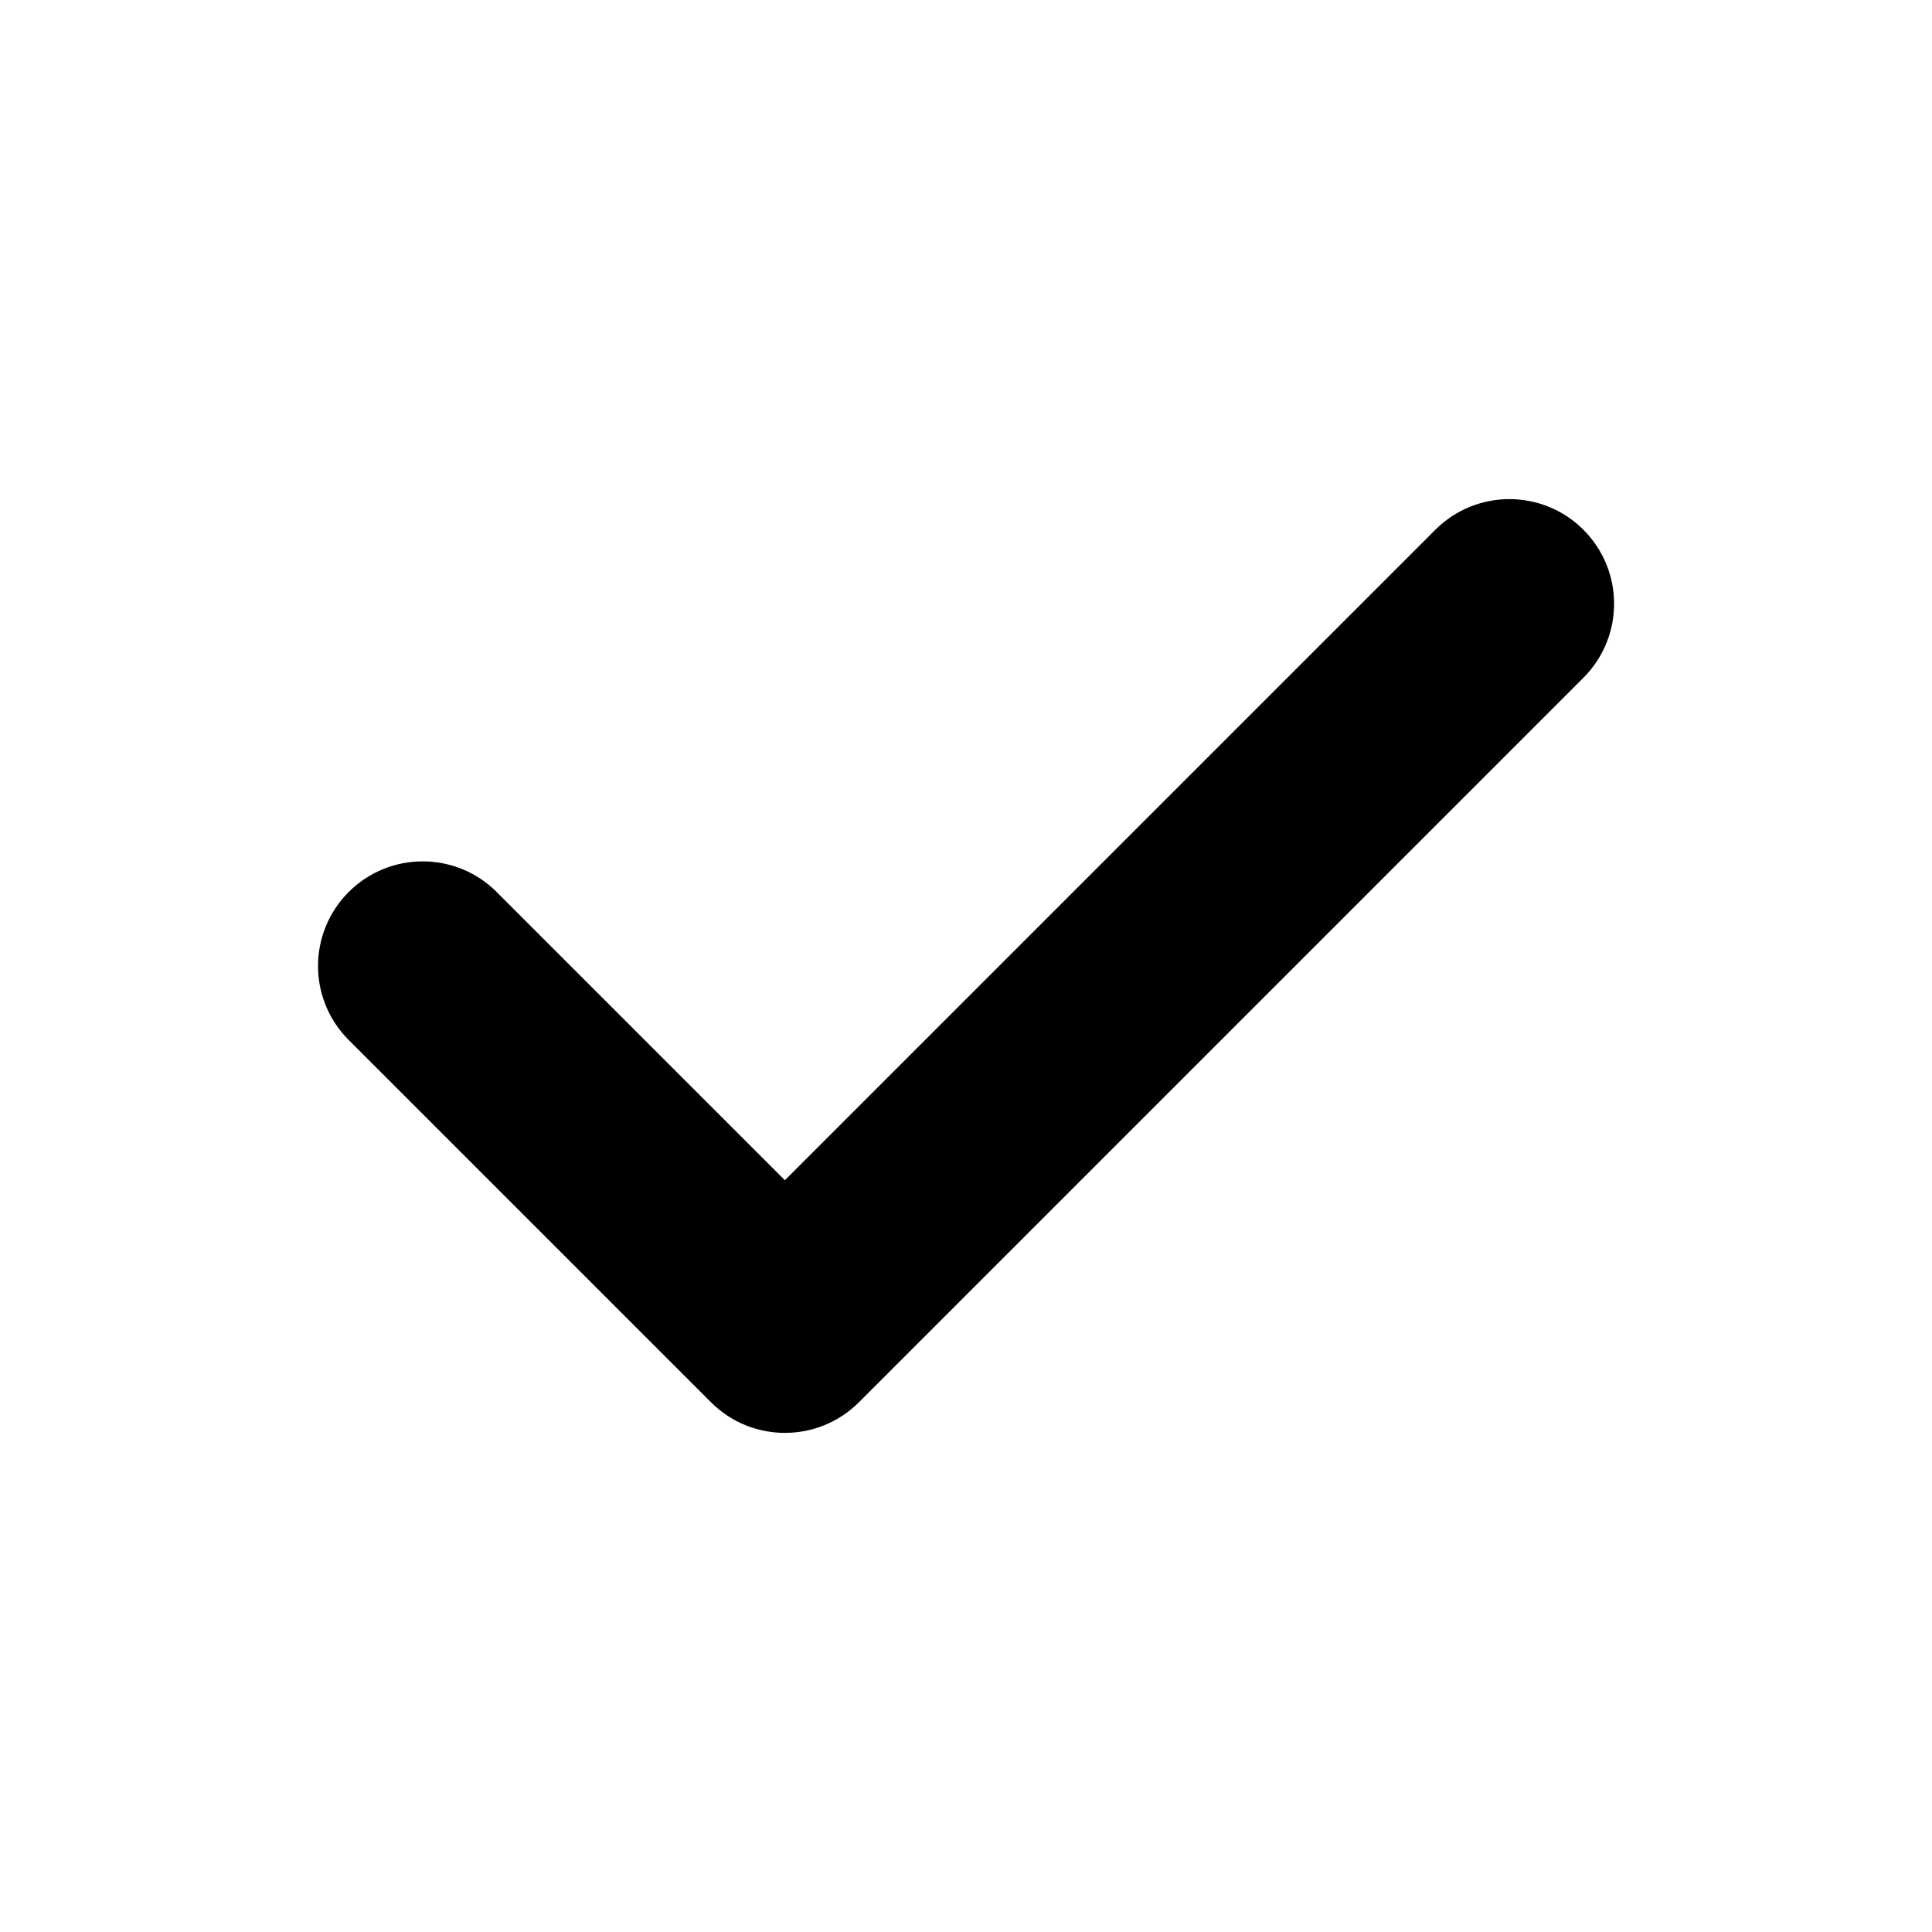
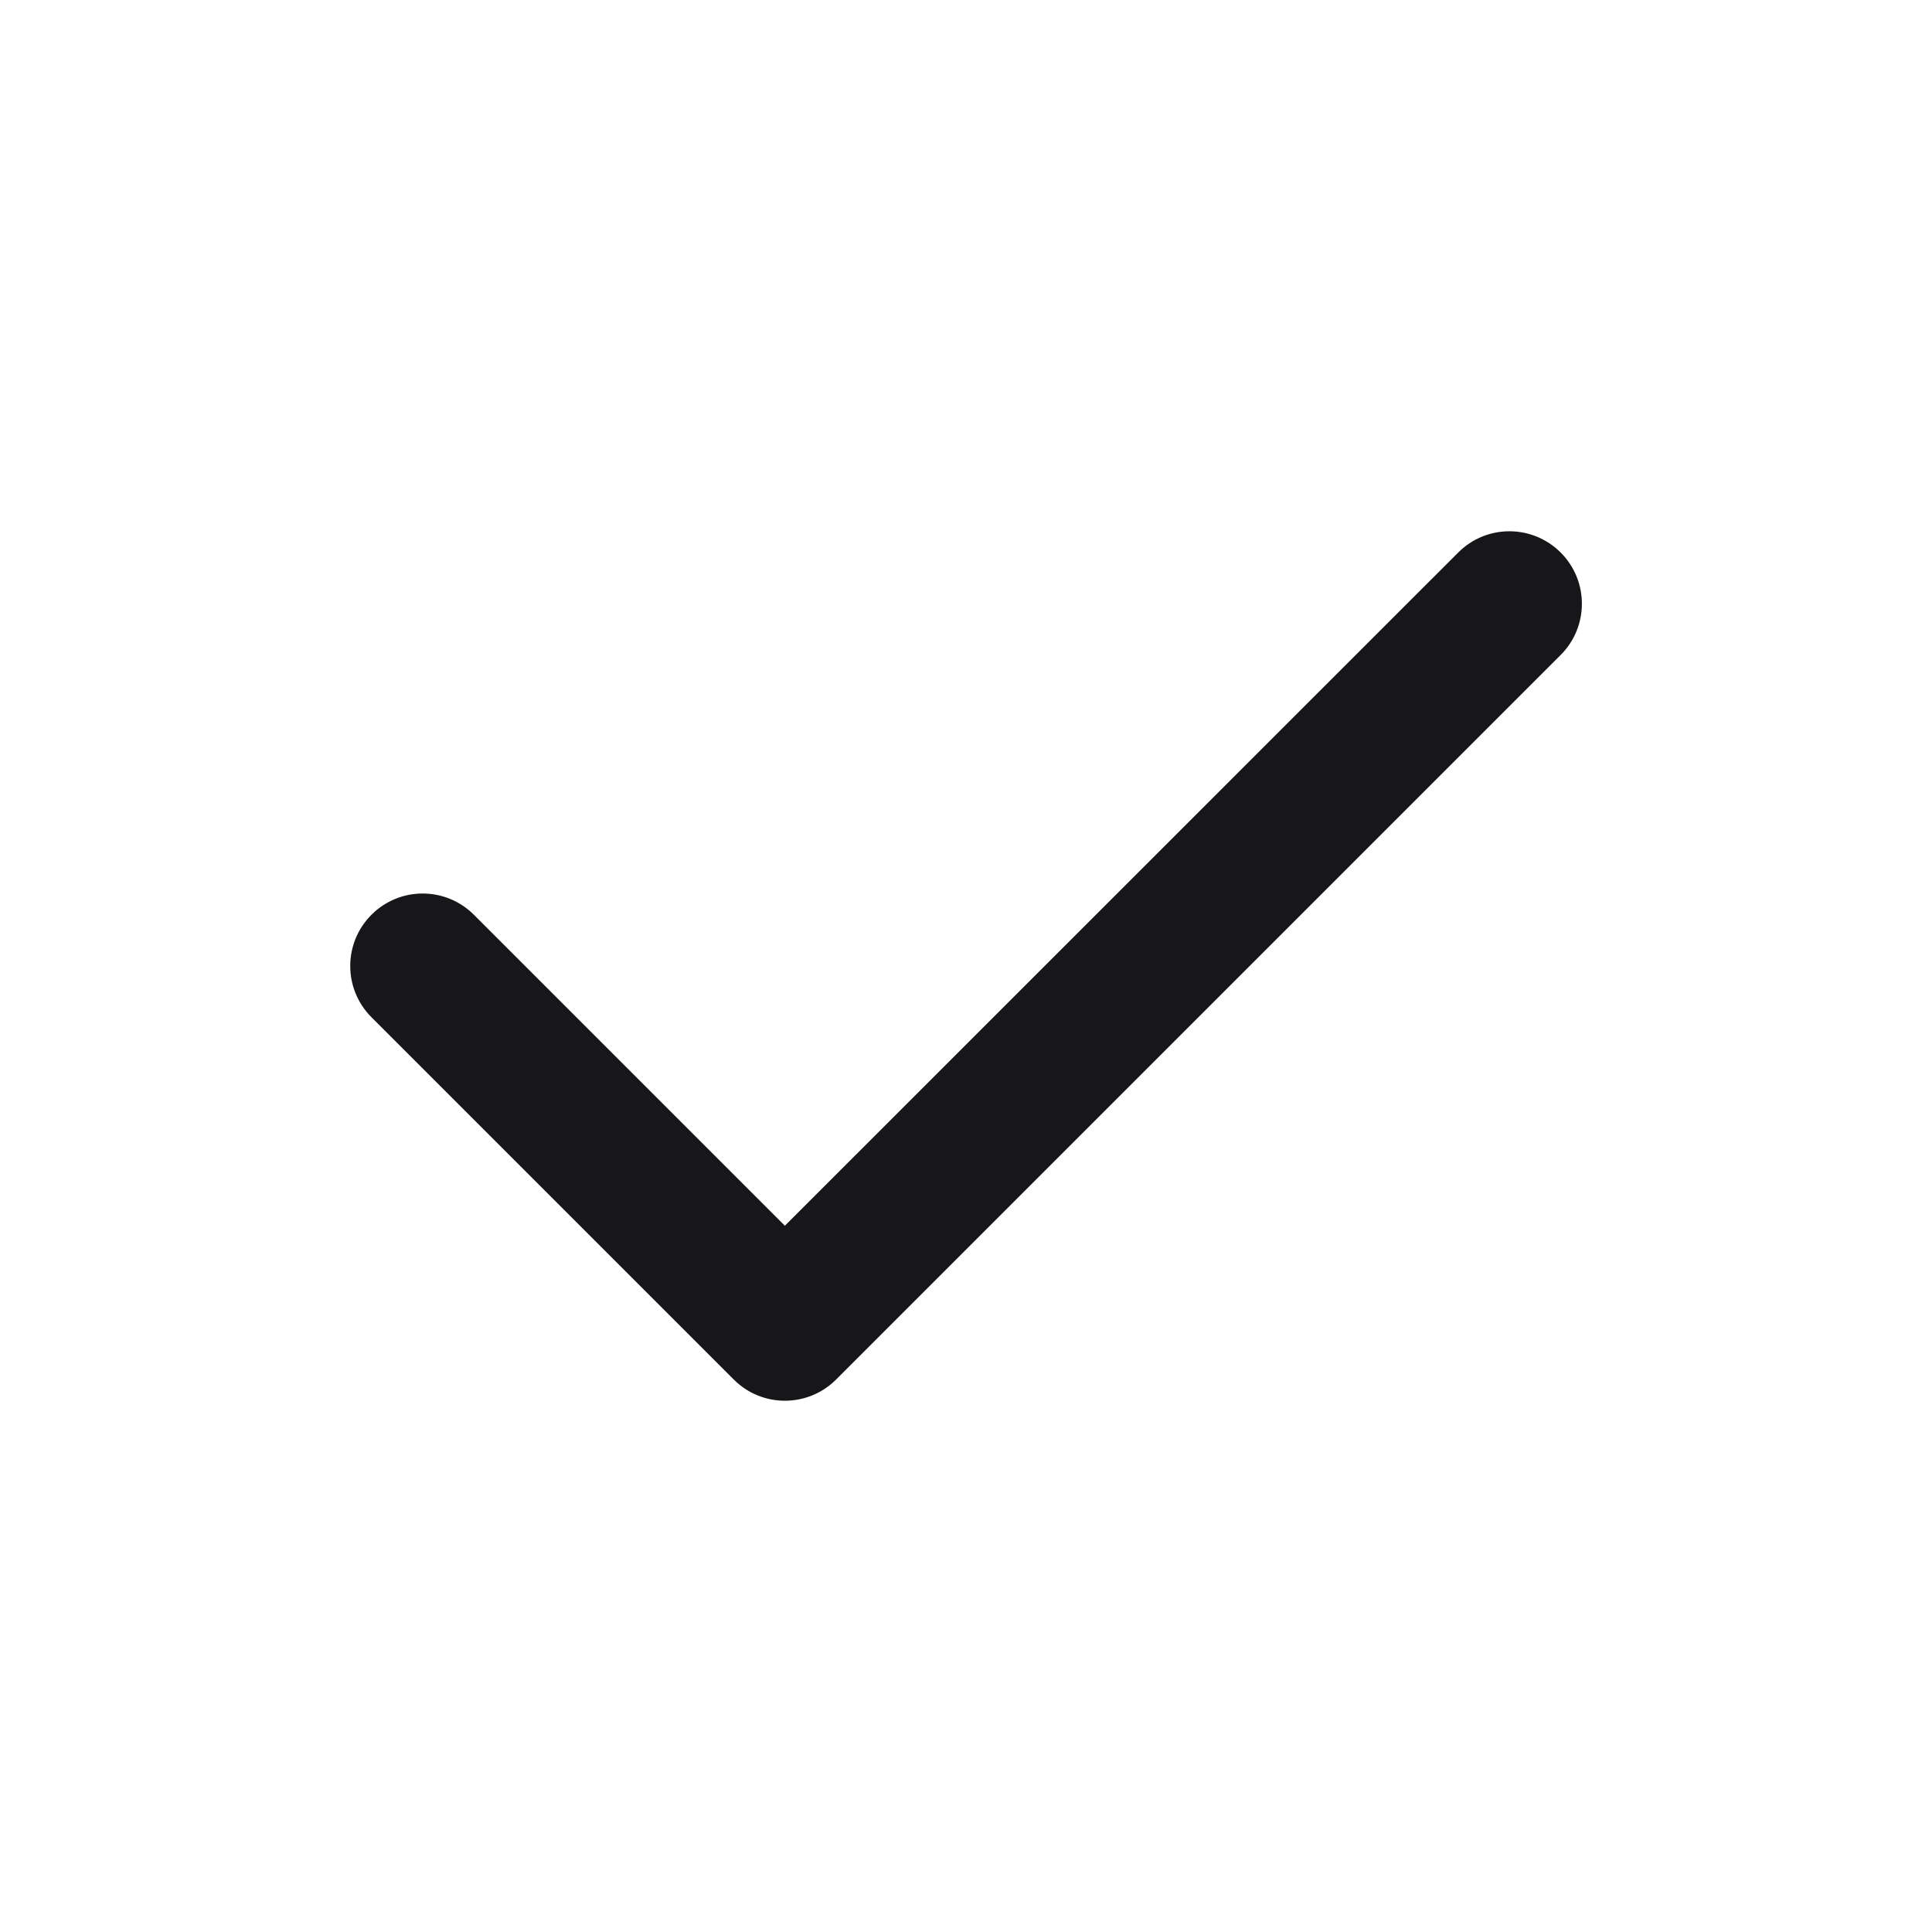
<svg xmlns="http://www.w3.org/2000/svg" width="16" height="16" viewBox="0 0 16 16" fill="none">
-   <path d="M13.113 4.387C13.452 4.726 13.452 5.274 13.113 5.613L7.113 11.613C6.775 11.951 6.226 11.951 5.888 11.613L2.888 8.613C2.549 8.274 2.549 7.726 2.888 7.387C3.226 7.049 3.775 7.049 4.113 7.387L6.5 9.774L11.887 4.387C12.226 4.049 12.775 4.049 13.113 4.387Z" fill="black" />
+   <path d="M12.925 4.576C13.159 4.81 13.159 5.19 12.925 5.424L6.925 11.424C6.69 11.659 6.31 11.659 6.076 11.424L3.076 8.424C2.842 8.19 2.842 7.81 3.076 7.576C3.31 7.341 3.69 7.341 3.925 7.576L6.5 10.151L12.076 4.576C12.31 4.341 12.69 4.341 12.925 4.576Z" fill="#171719" />
</svg>
